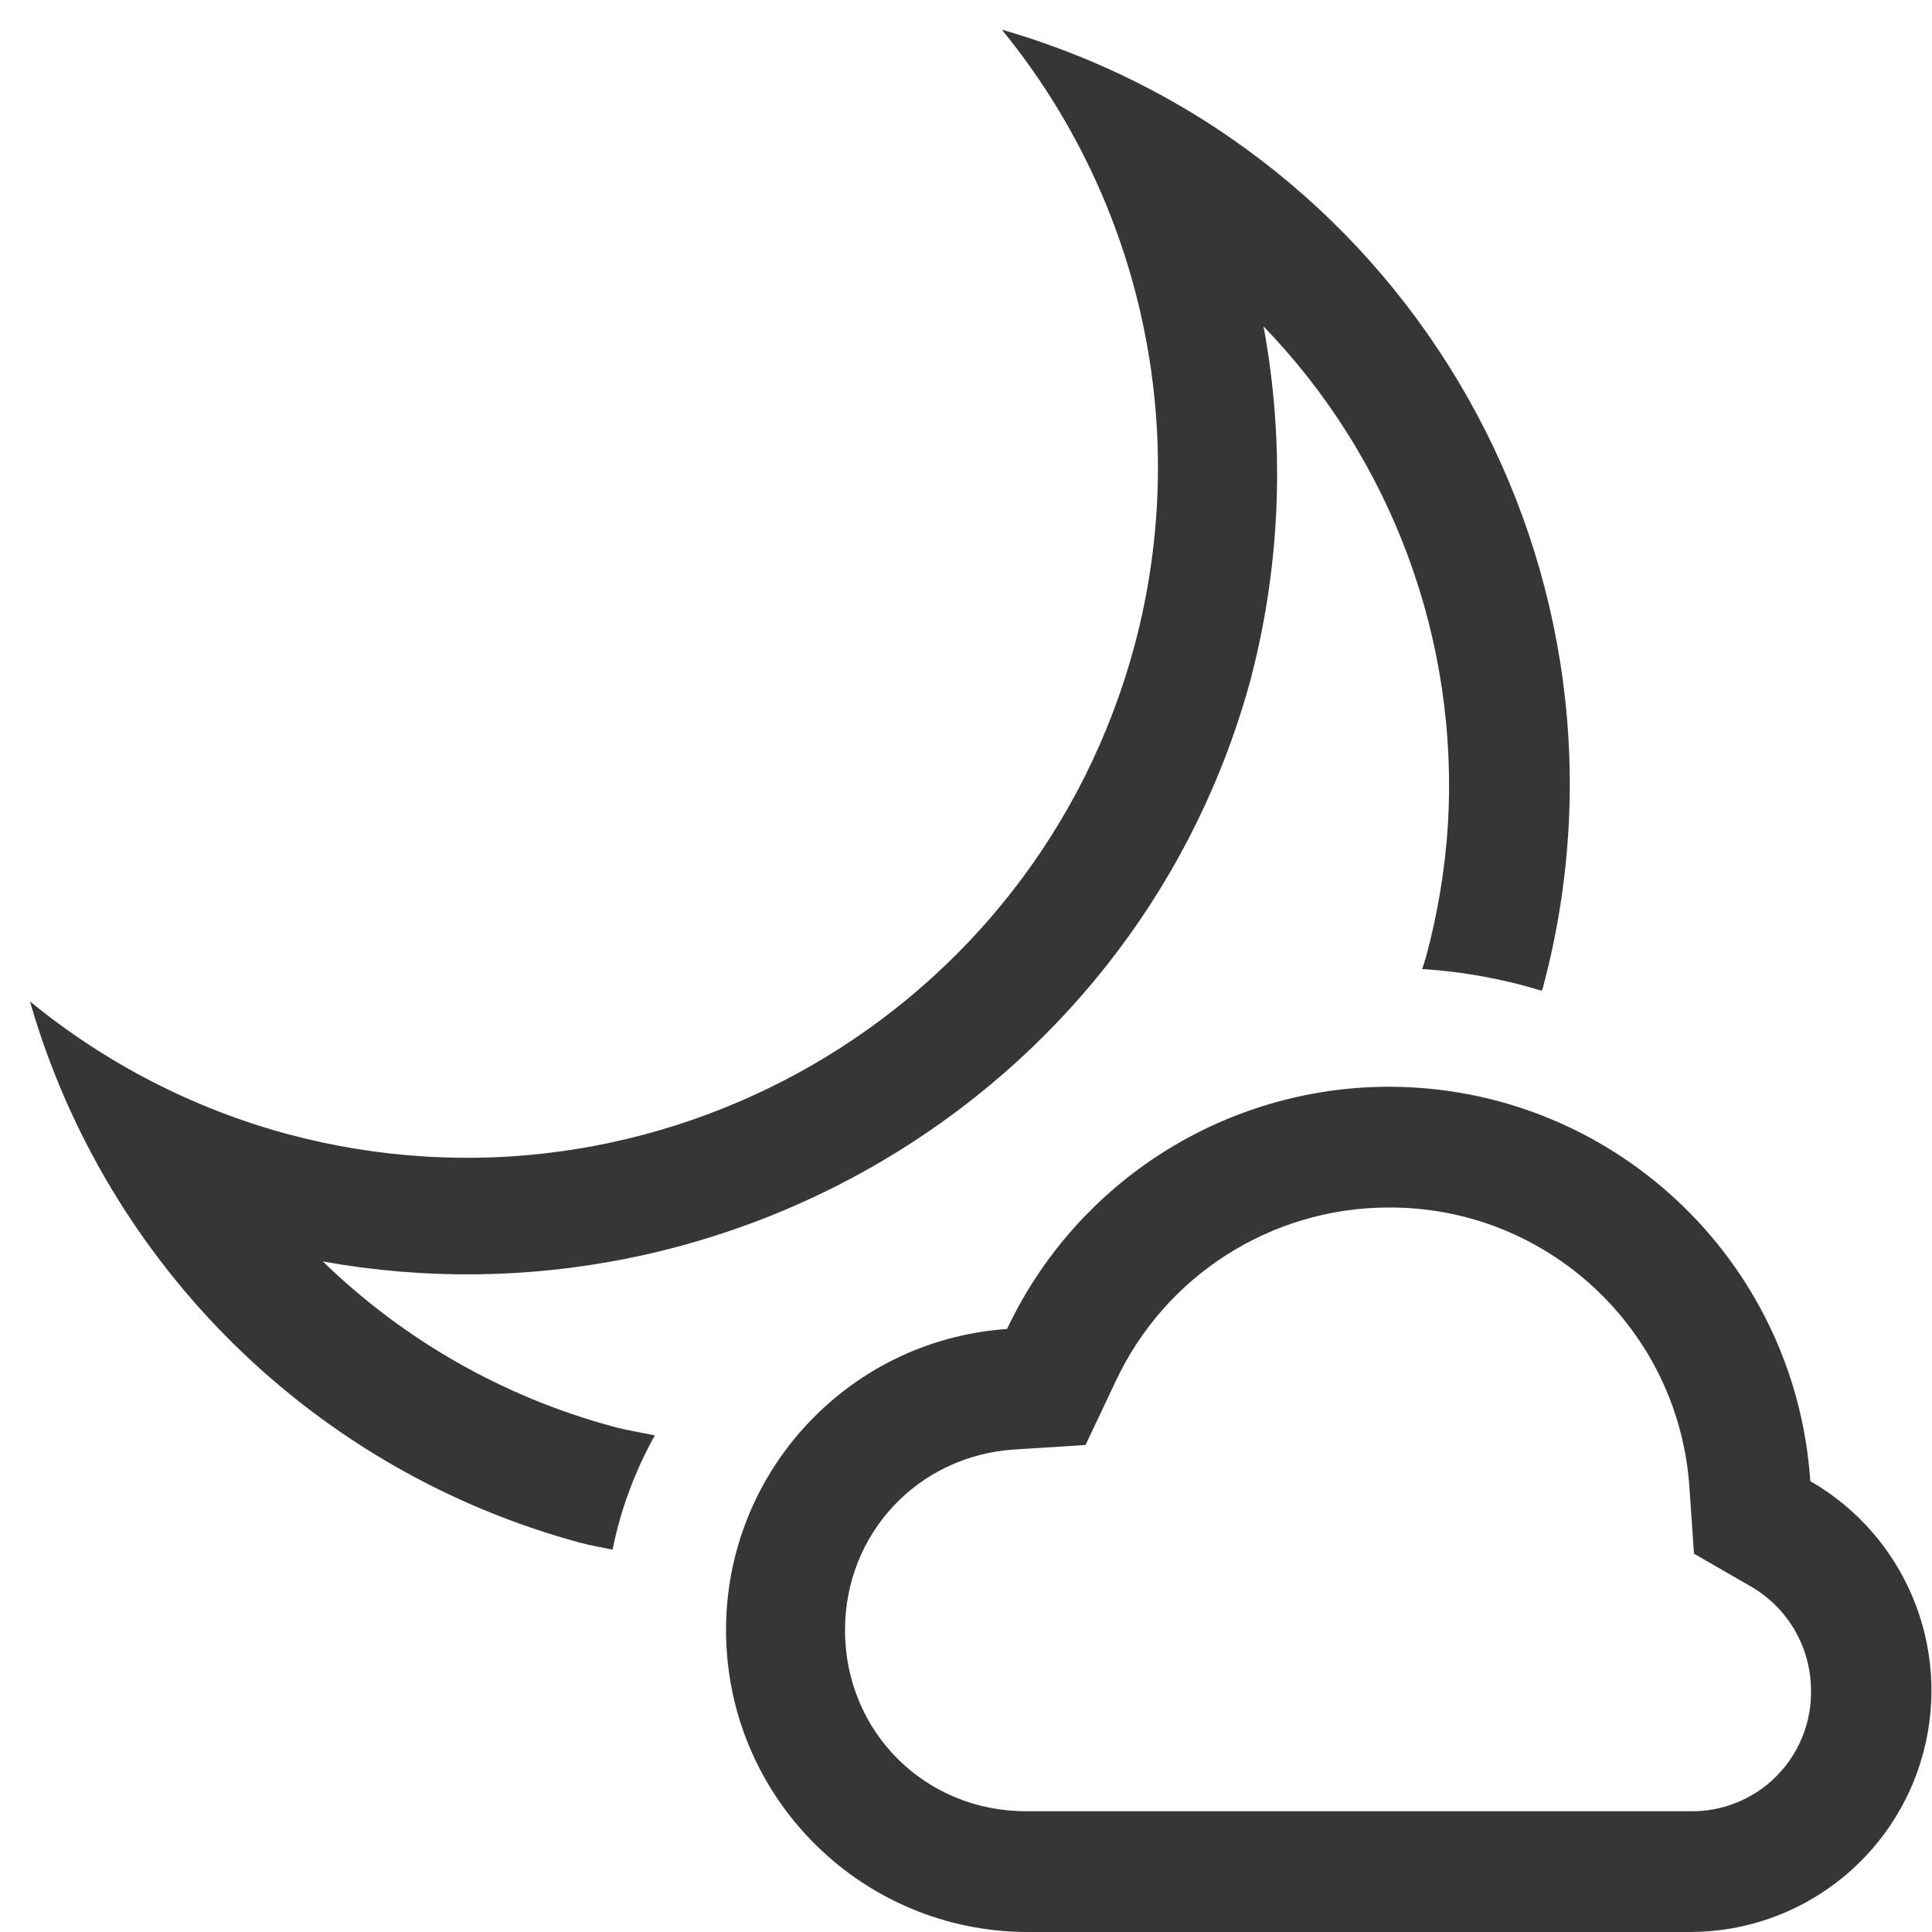
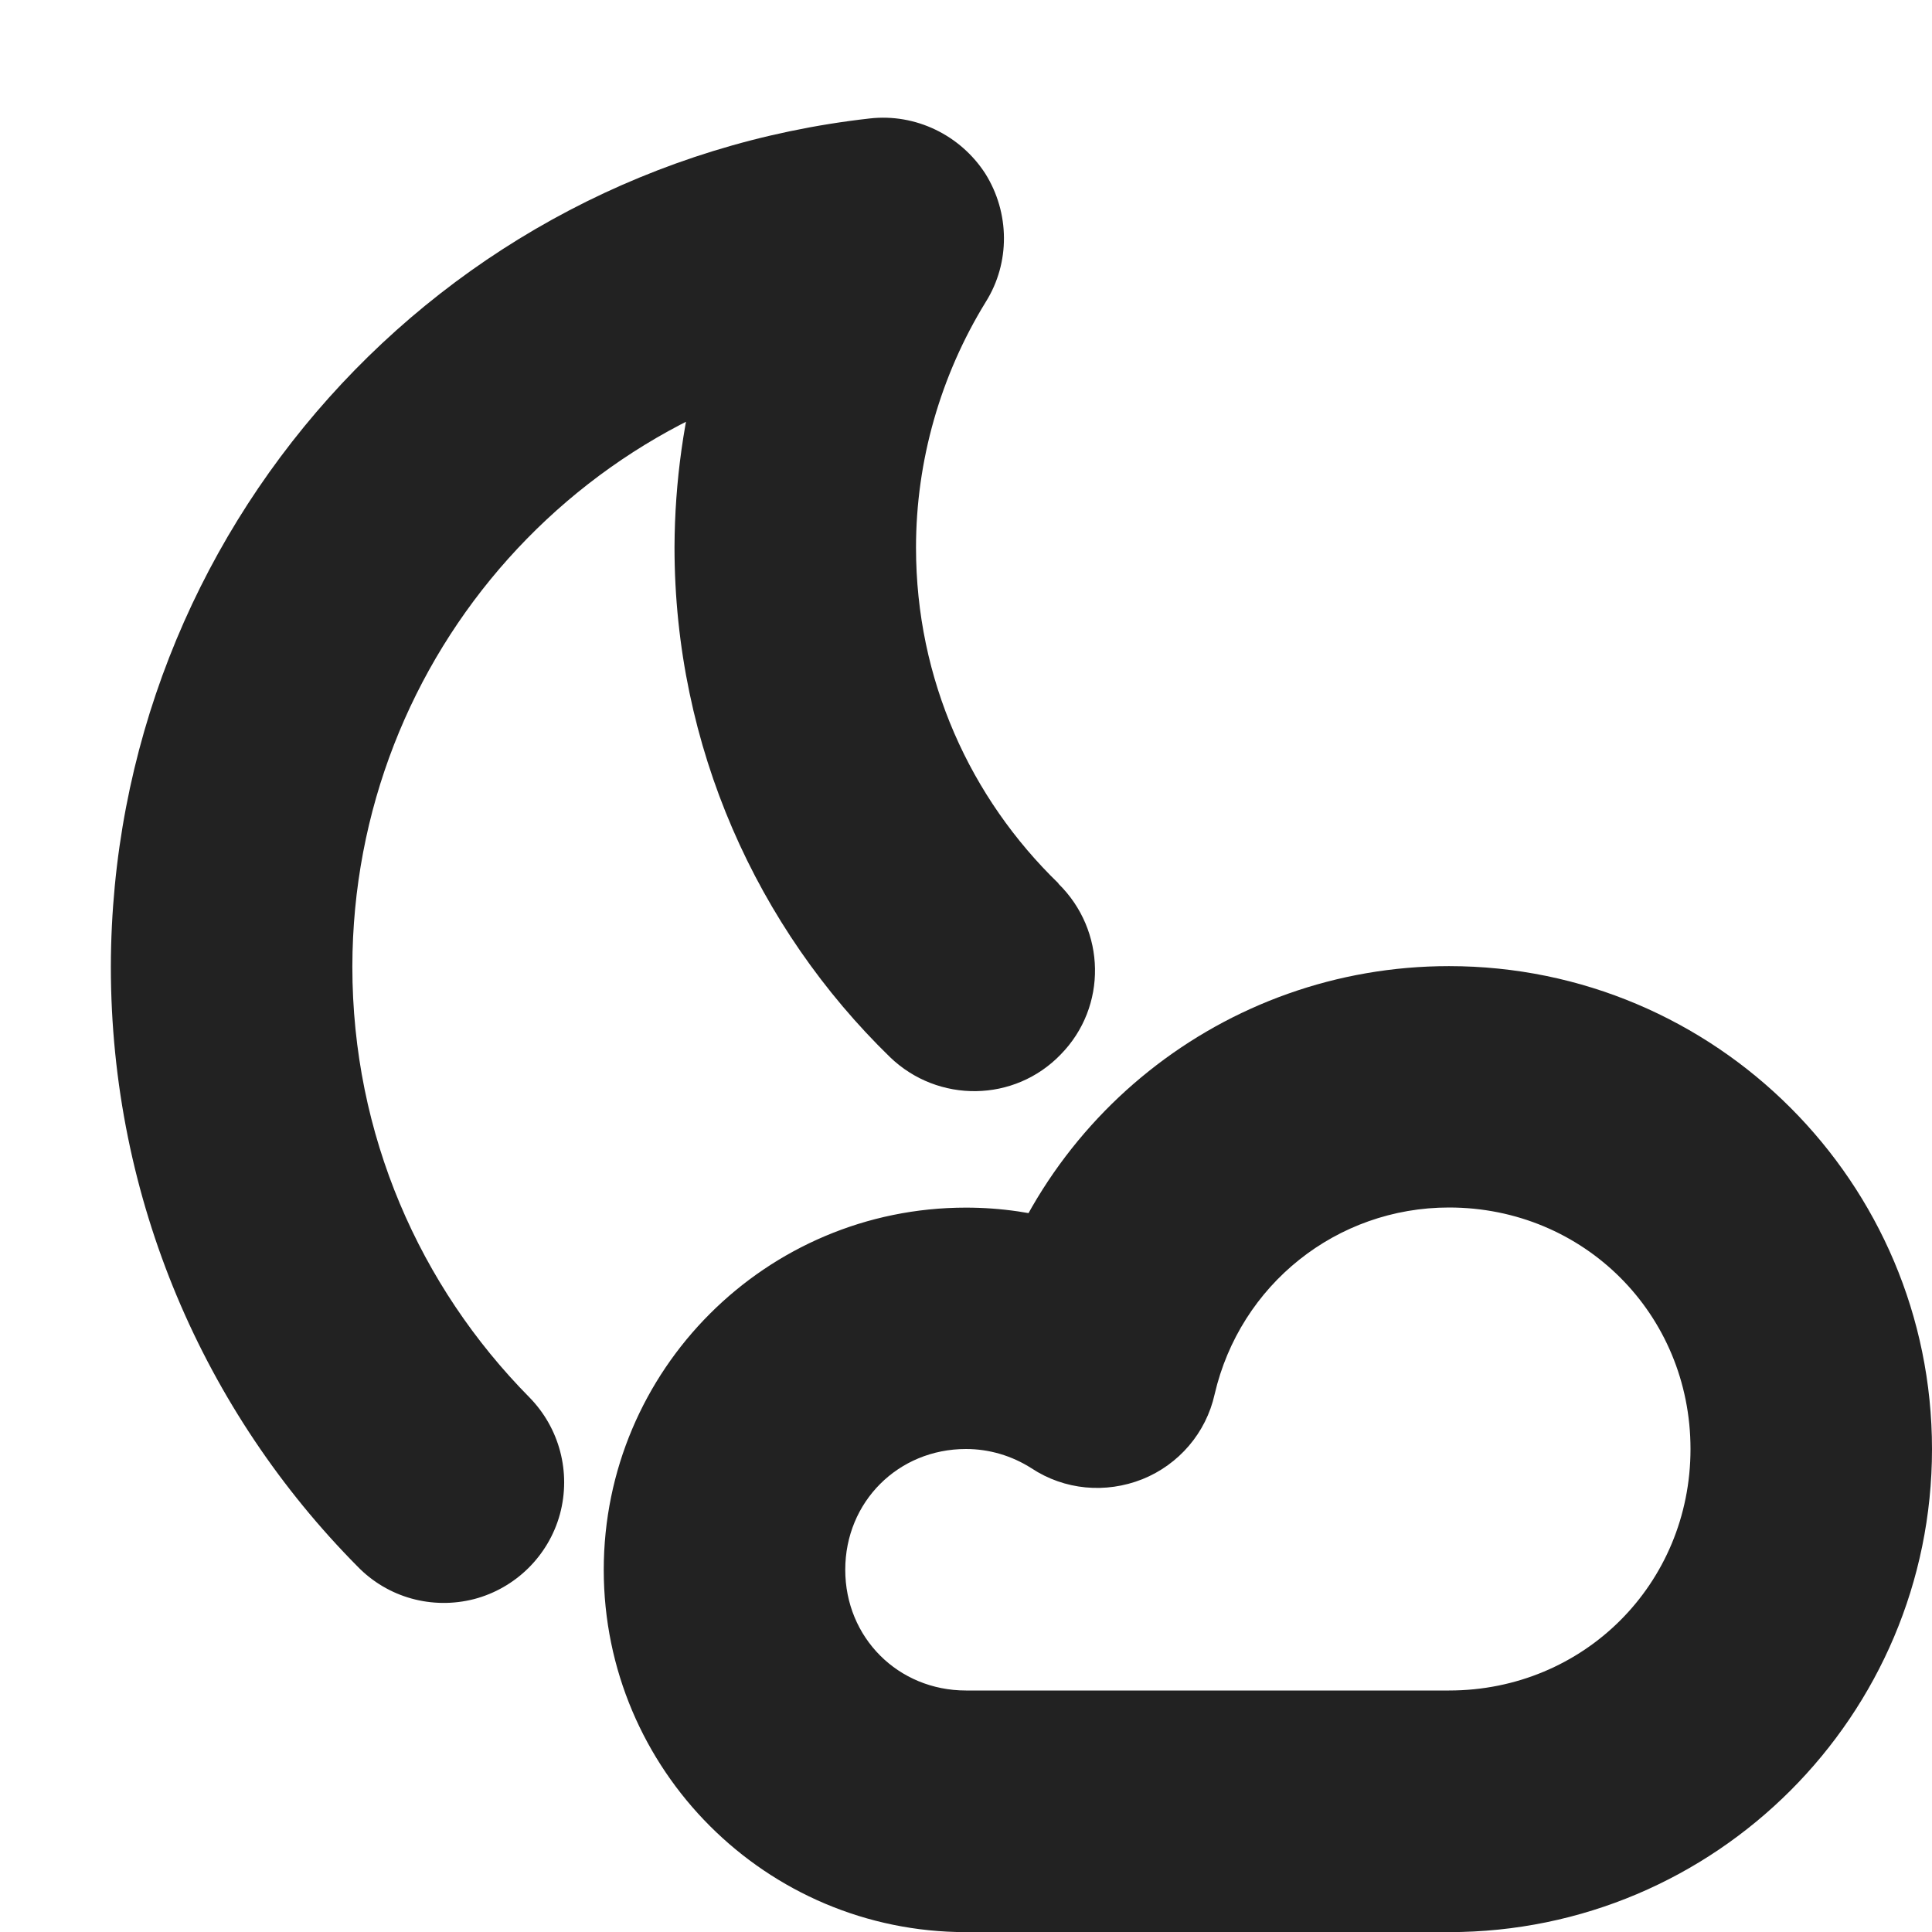
- <svg xmlns="http://www.w3.org/2000/svg" height="16" width="16">
-   <path d="M8.297.246a5.725 5.725 0 0 1 1.1 5.096 5.729 5.729 0 0 1-7.016 4.05A5.728 5.728 0 0 1 .248 8.293a6.507 6.507 0 0 0 4.56 4.484c.089.024.177.037.265.057.067-.337.188-.655.35-.947-.119-.024-.237-.043-.354-.075a5.506 5.506 0 0 1-2.395-1.365c3.399.611 6.78-1.452 7.69-4.845V5.6a6.708 6.708 0 0 0 .1-2.897 5.472 5.472 0 0 1 1.527 4.127 5.56 5.56 0 0 1-.18 1.09c-.01.036-.023.07-.033.105.343.022.673.083.99.18 0-.009.01-.018.01-.027A6.507 6.507 0 0 0 8.298.246zM11.5 9a3.5 3.5 0 0 0-3.16 2.006A2.5 2.5 0 0 0 8.5 16H14a2 2 0 0 0 .992-3.734A3.5 3.5 0 0 0 11.5 9zm0 1a2.486 2.486 0 0 1 2.492 2.332l.037.535.465.268a.996.996 0 0 1 .504.867.985.985 0 0 1-1 .998h-5.5c-.84 0-1.5-.66-1.5-1.5 0-.8.605-1.445 1.404-1.496l.588-.037.252-.533A2.497 2.497 0 0 1 11.498 10z" fill="#363636" overflow="visible" style="marker:none" color="#000" />
+ <svg xmlns="http://www.w3.org/2000/svg" height="16px" viewBox="0 0 16 16" width="16px">
+   <g fill="#222222">
+     <path d="m 8.766 7.316 c -0.73 -0.707 -1.18 -1.688 -1.18 -2.781 c 0 -0.719 0.203 -1.426 0.578 -2.035 c 0.203 -0.324 0.199 -0.738 -0.004 -1.062 c -0.207 -0.32 -0.578 -0.5 -0.957 -0.457 c -3.574 0.402 -6.277 3.426 -6.285 7.023 c 0 1.934 0.777 3.691 2.043 4.969 c 0.25 0.258 0.617 0.359 0.965 0.27 c 0.344 -0.09 0.617 -0.359 0.711 -0.703 c 0.094 -0.348 -0.004 -0.715 -0.254 -0.969 c -0.906 -0.918 -1.465 -2.172 -1.465 -3.566 c 0.004 -2.586 1.938 -4.746 4.508 -5.035 l -0.961 -1.52 c -0.574 0.926 -0.875 1.992 -0.879 3.082 c 0 1.652 0.684 3.152 1.785 4.223 c 0.398 0.383 1.031 0.375 1.414 -0.023 c 0.387 -0.395 0.375 -1.027 -0.02 -1.414 z m 0 0" />
+     <path d="m 8.113 11.098 l 1.516 -0.613 c -0.484 -0.316 -1.051 -0.484 -1.629 -0.484 c -1.656 0 -3 1.344 -3 3 s 1.344 3 3 3 h 4 c 2.207 0 4 -1.793 4 -4 s -1.793 -4 -4 -4 c -1.863 0 -3.469 1.285 -3.887 3.098 z m 5.887 0.902 c 0 1.117 -0.883 2 -2 2 h -4 c -0.562 0 -1 -0.438 -1 -1 s 0.438 -1 1 -1 c 0.191 0 0.379 0.055 0.543 0.16 c 0.273 0.18 0.613 0.211 0.918 0.09 c 0.301 -0.121 0.527 -0.383 0.598 -0.703 c 0.211 -0.91 1.012 -1.547 1.941 -1.547 c 1.117 0 2 0.883 2 2 z m 0 0" />
+   </g>
</svg>
